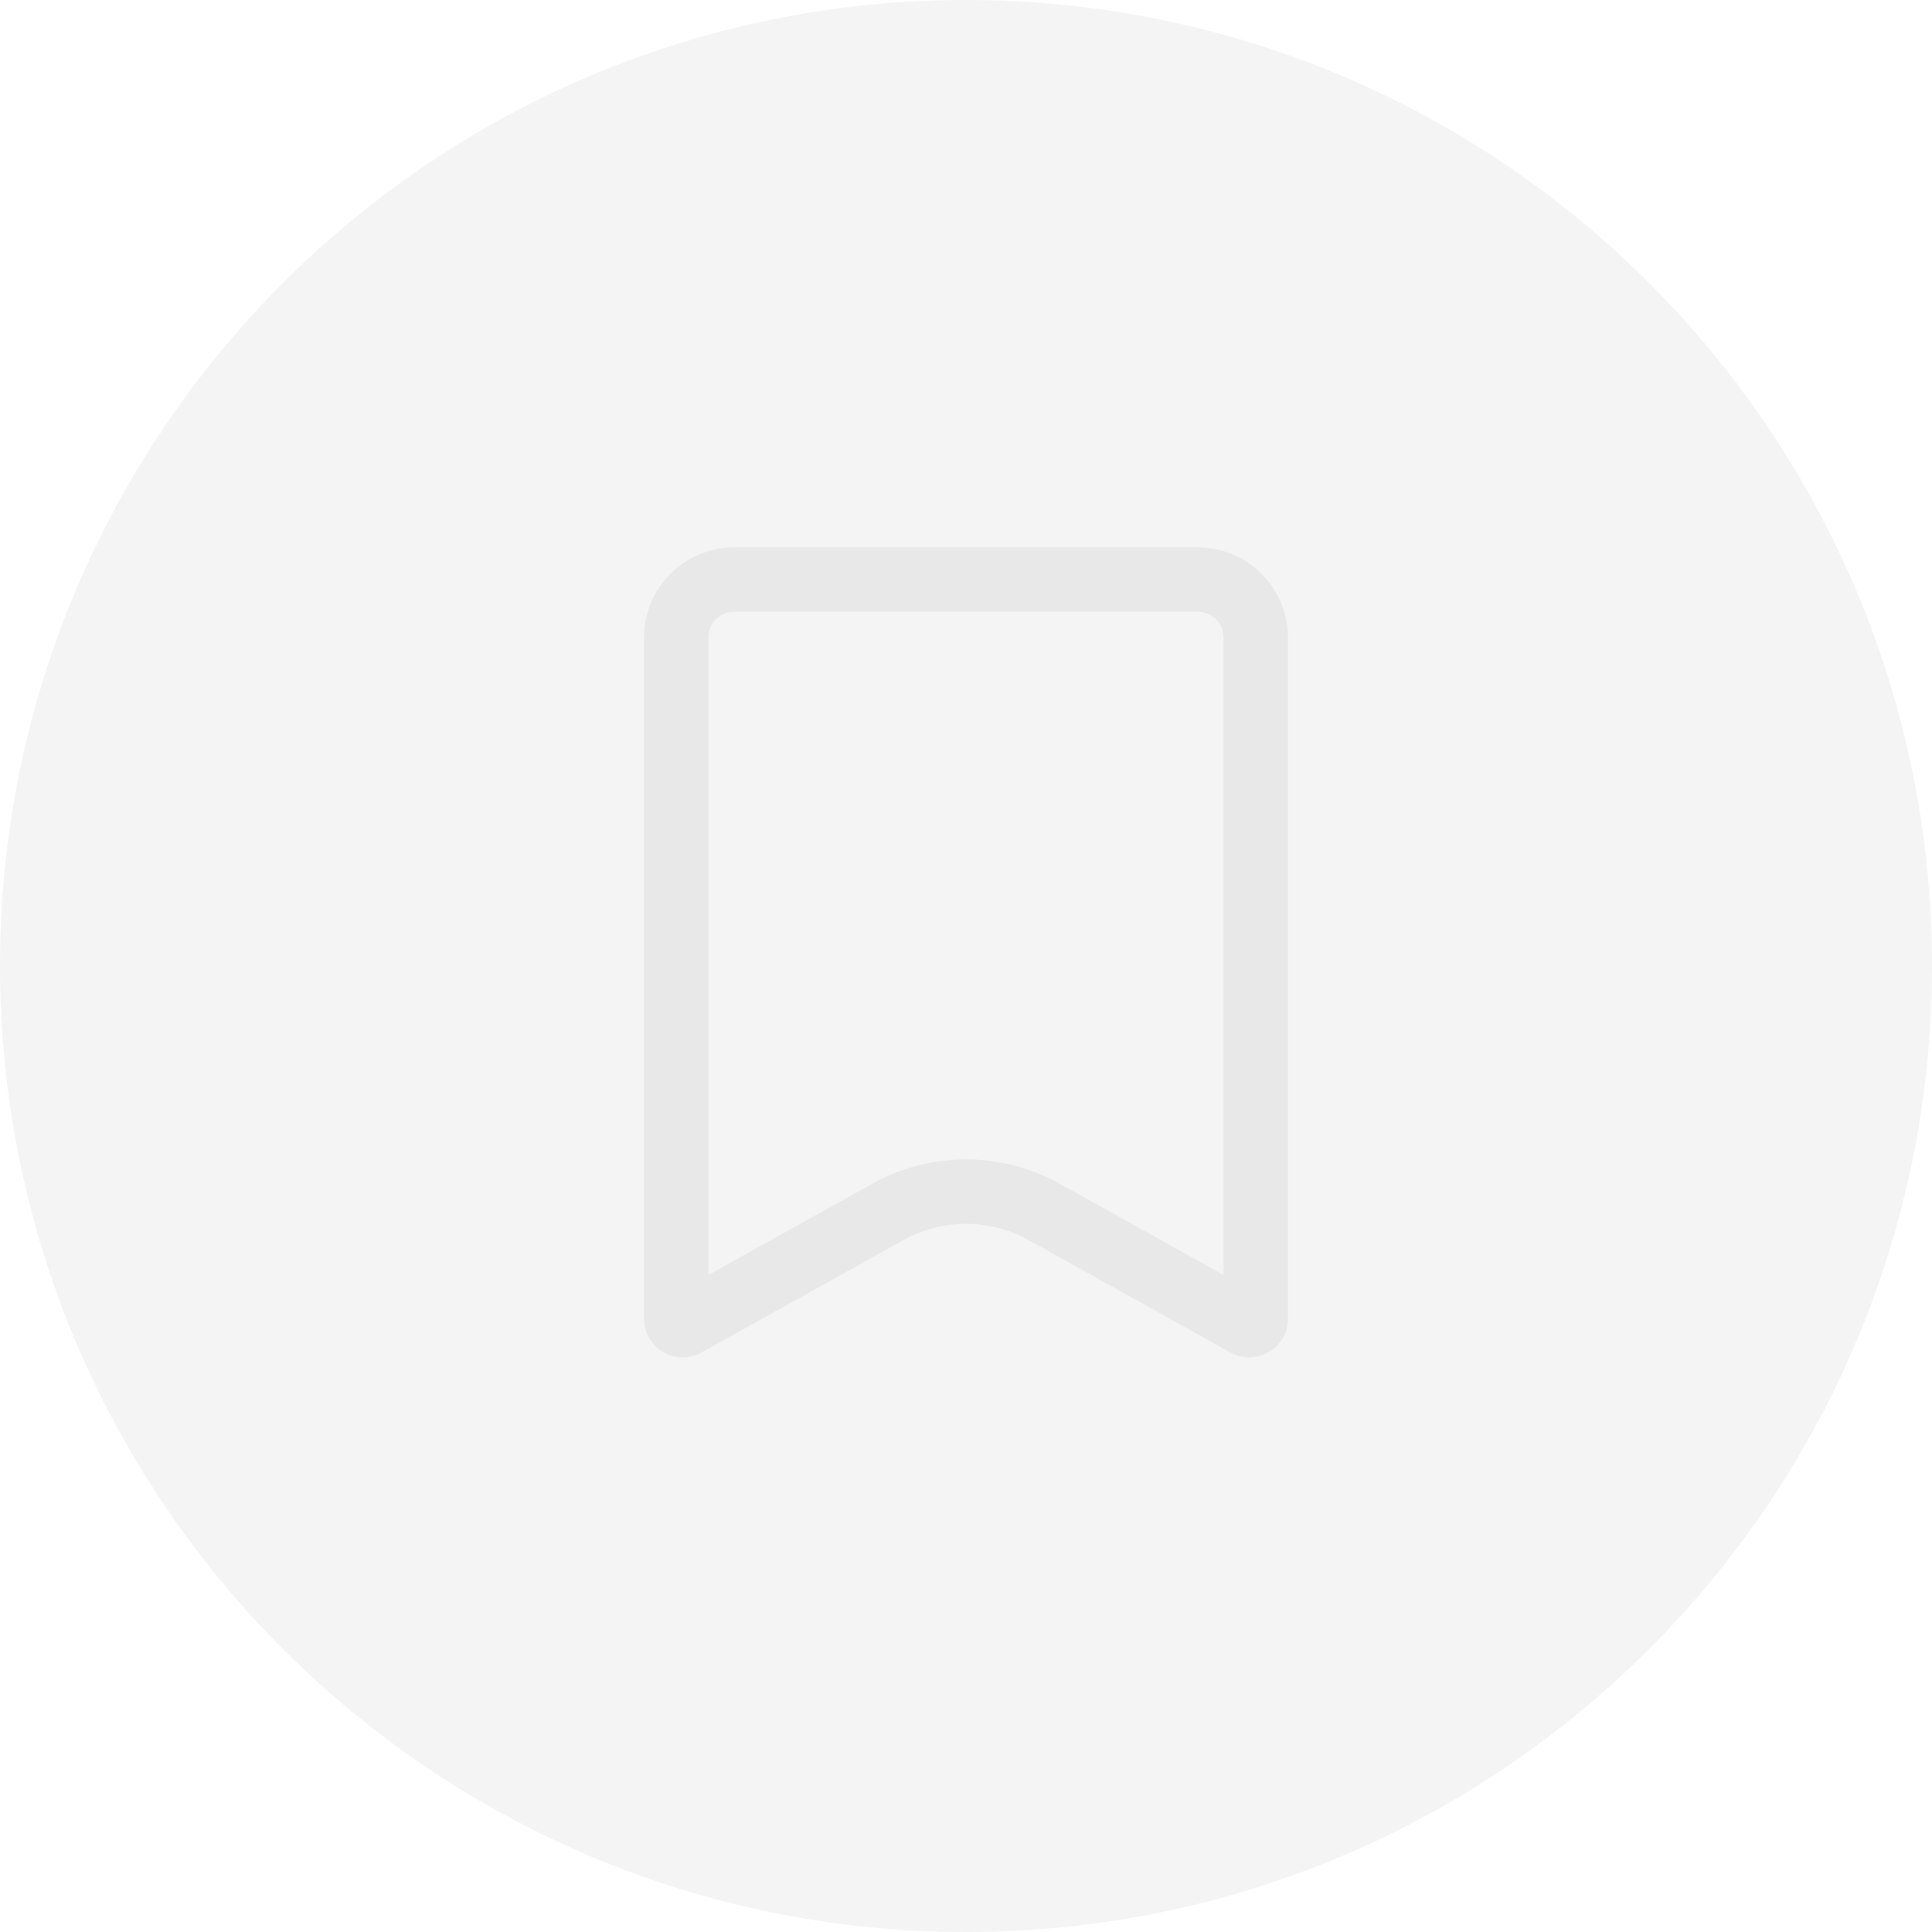
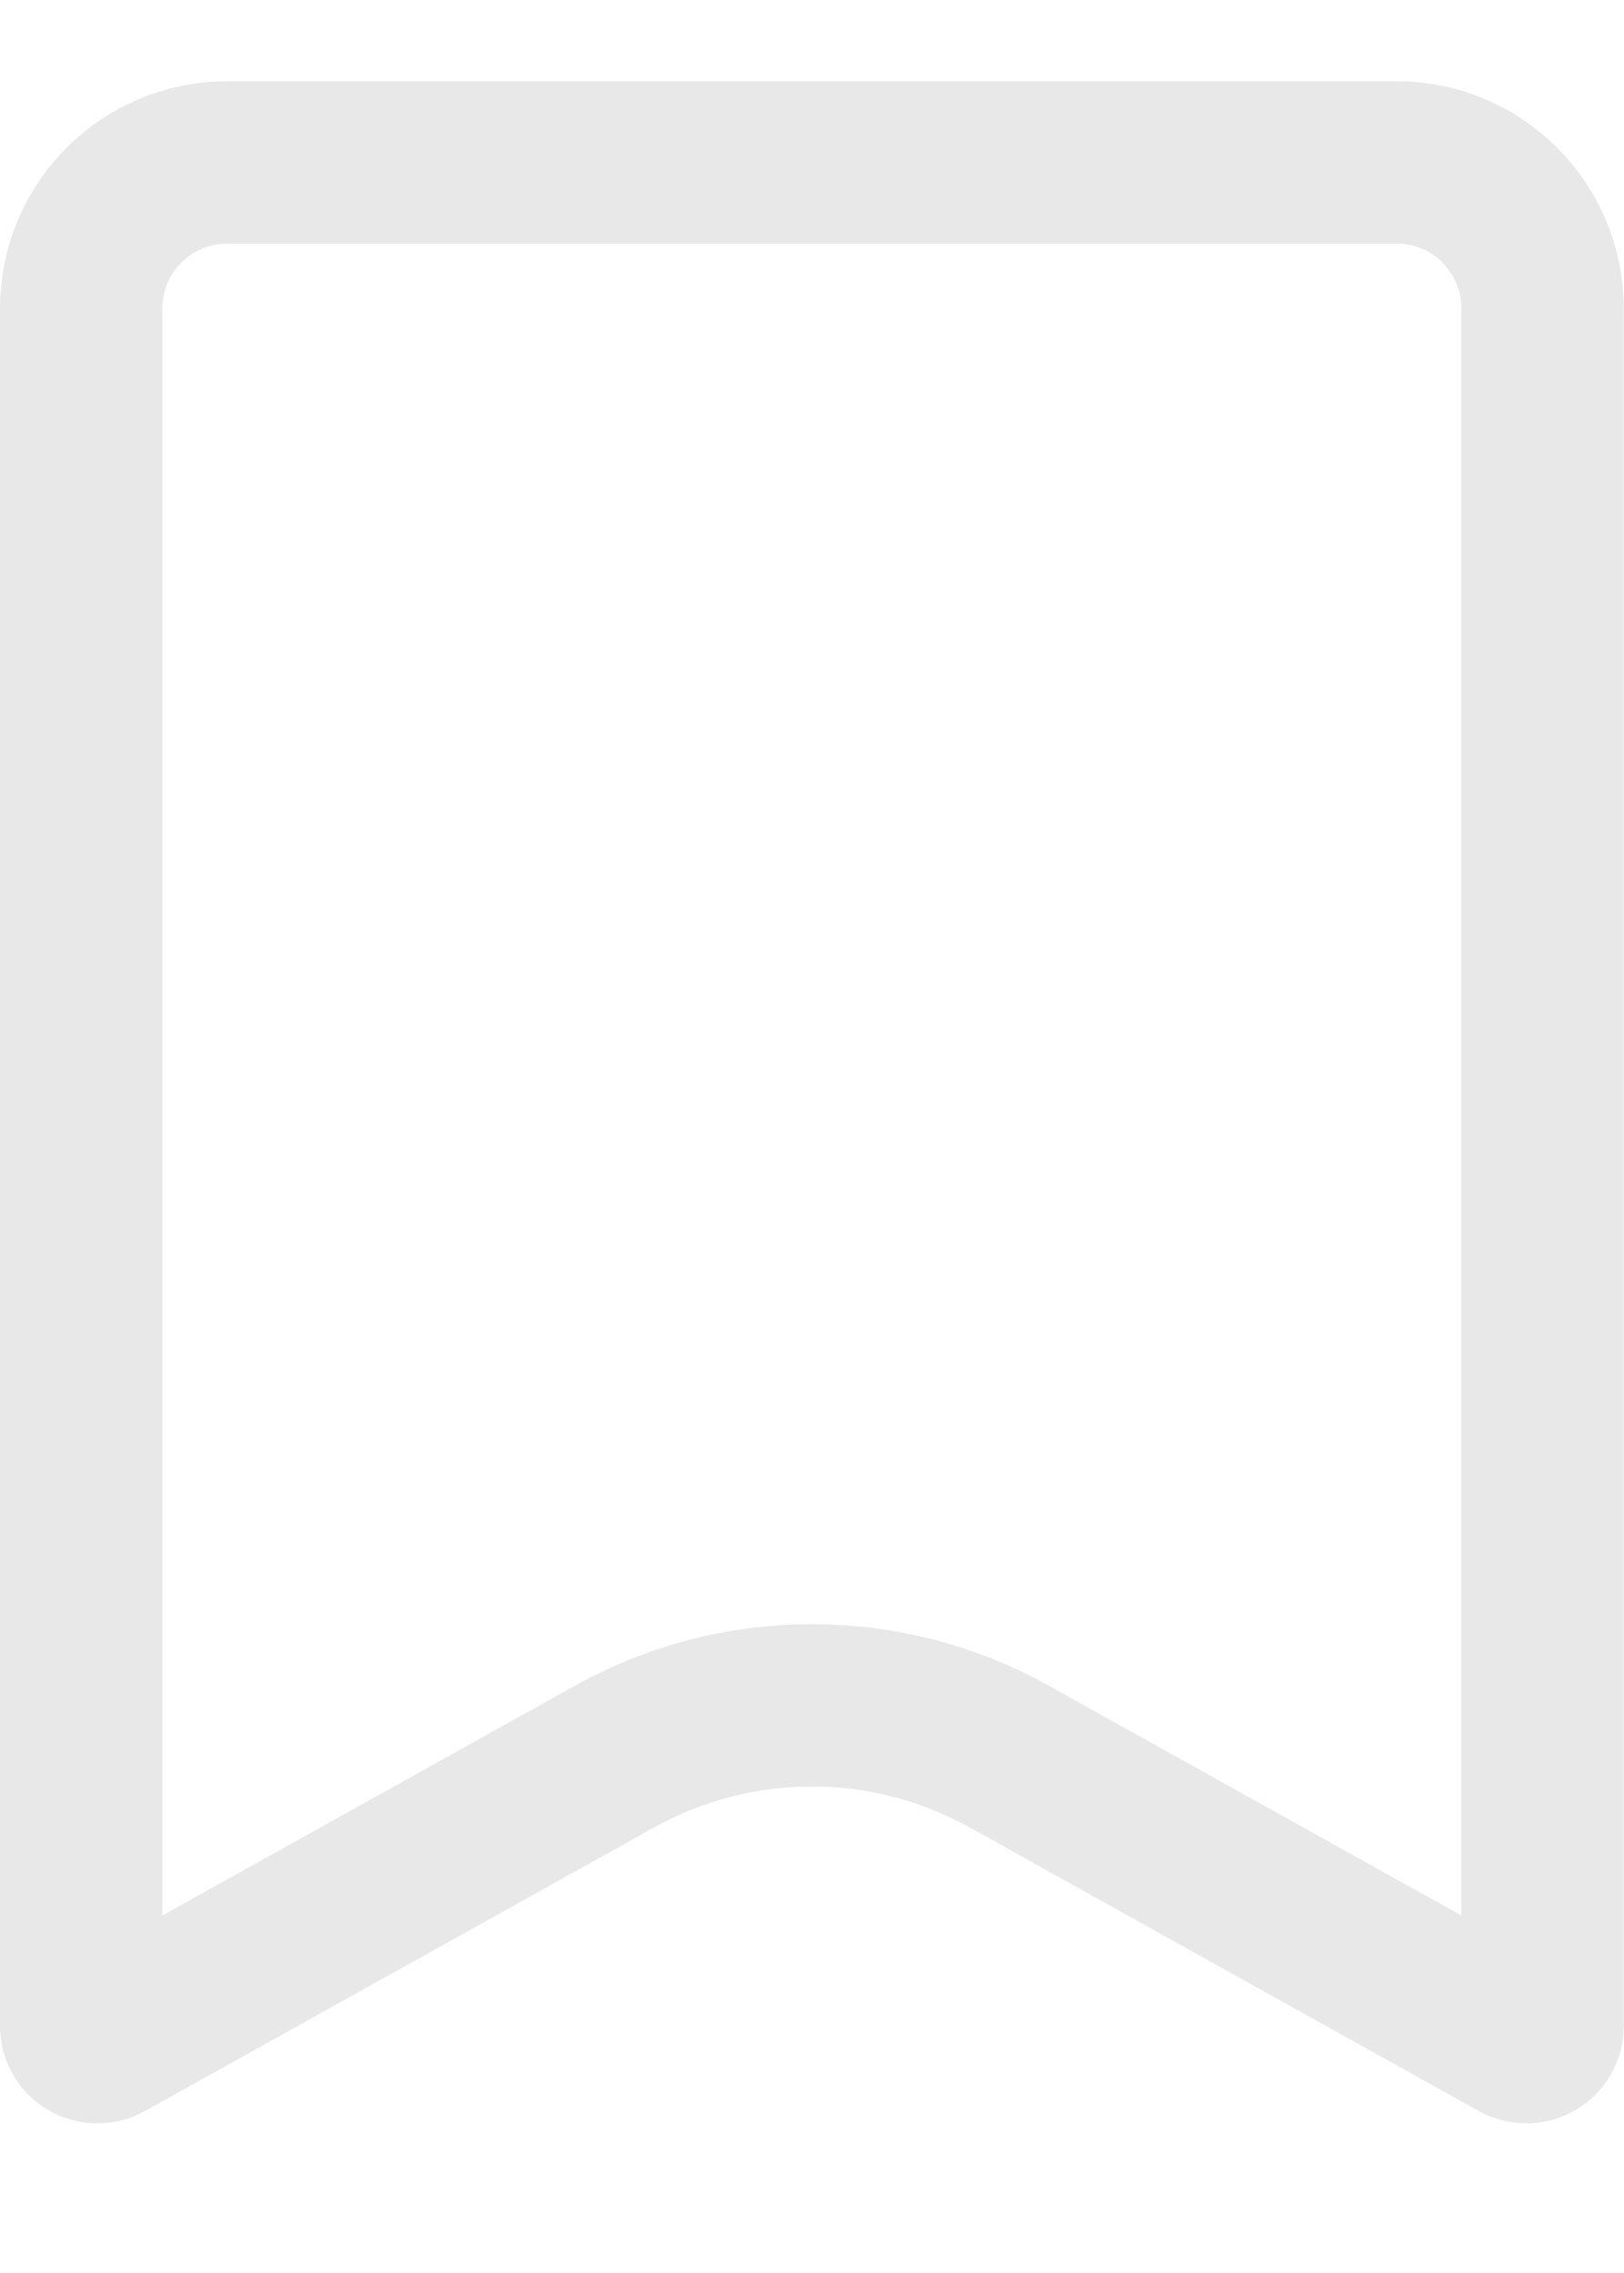
- <svg xmlns="http://www.w3.org/2000/svg" width="30" height="30" fill="none">
-   <rect width="30" height="30" rx="15" fill="#F4F4F4" />
-   <path d="M10.5 9.9a.9.9 0 0 1 .9-.9h7.2a.9.9 0 0 1 .9.9v10.579a.1.1 0 0 1-.149.087l-3.134-1.746a2.5 2.5 0 0 0-2.434 0l-3.134 1.746a.1.1 0 0 1-.149-.087V9.9z" stroke="#E8E8E8" />
+ <svg xmlns="http://www.w3.org/2000/svg" width="10" height="14" viewBox="0 0 10 14" fill="none">
+   <path d="M0.5 1.9C0.5 1.403 0.903 1 1.4 1H8.6C9.097 1 9.5 1.403 9.5 1.9V12.479C9.5 12.555 9.418 12.603 9.351 12.566L6.217 10.82C5.46 10.398 4.54 10.398 3.783 10.82L0.649 12.566C0.582 12.603 0.5 12.555 0.5 12.479V1.9Z" stroke="#E8E8E8" />
</svg>
